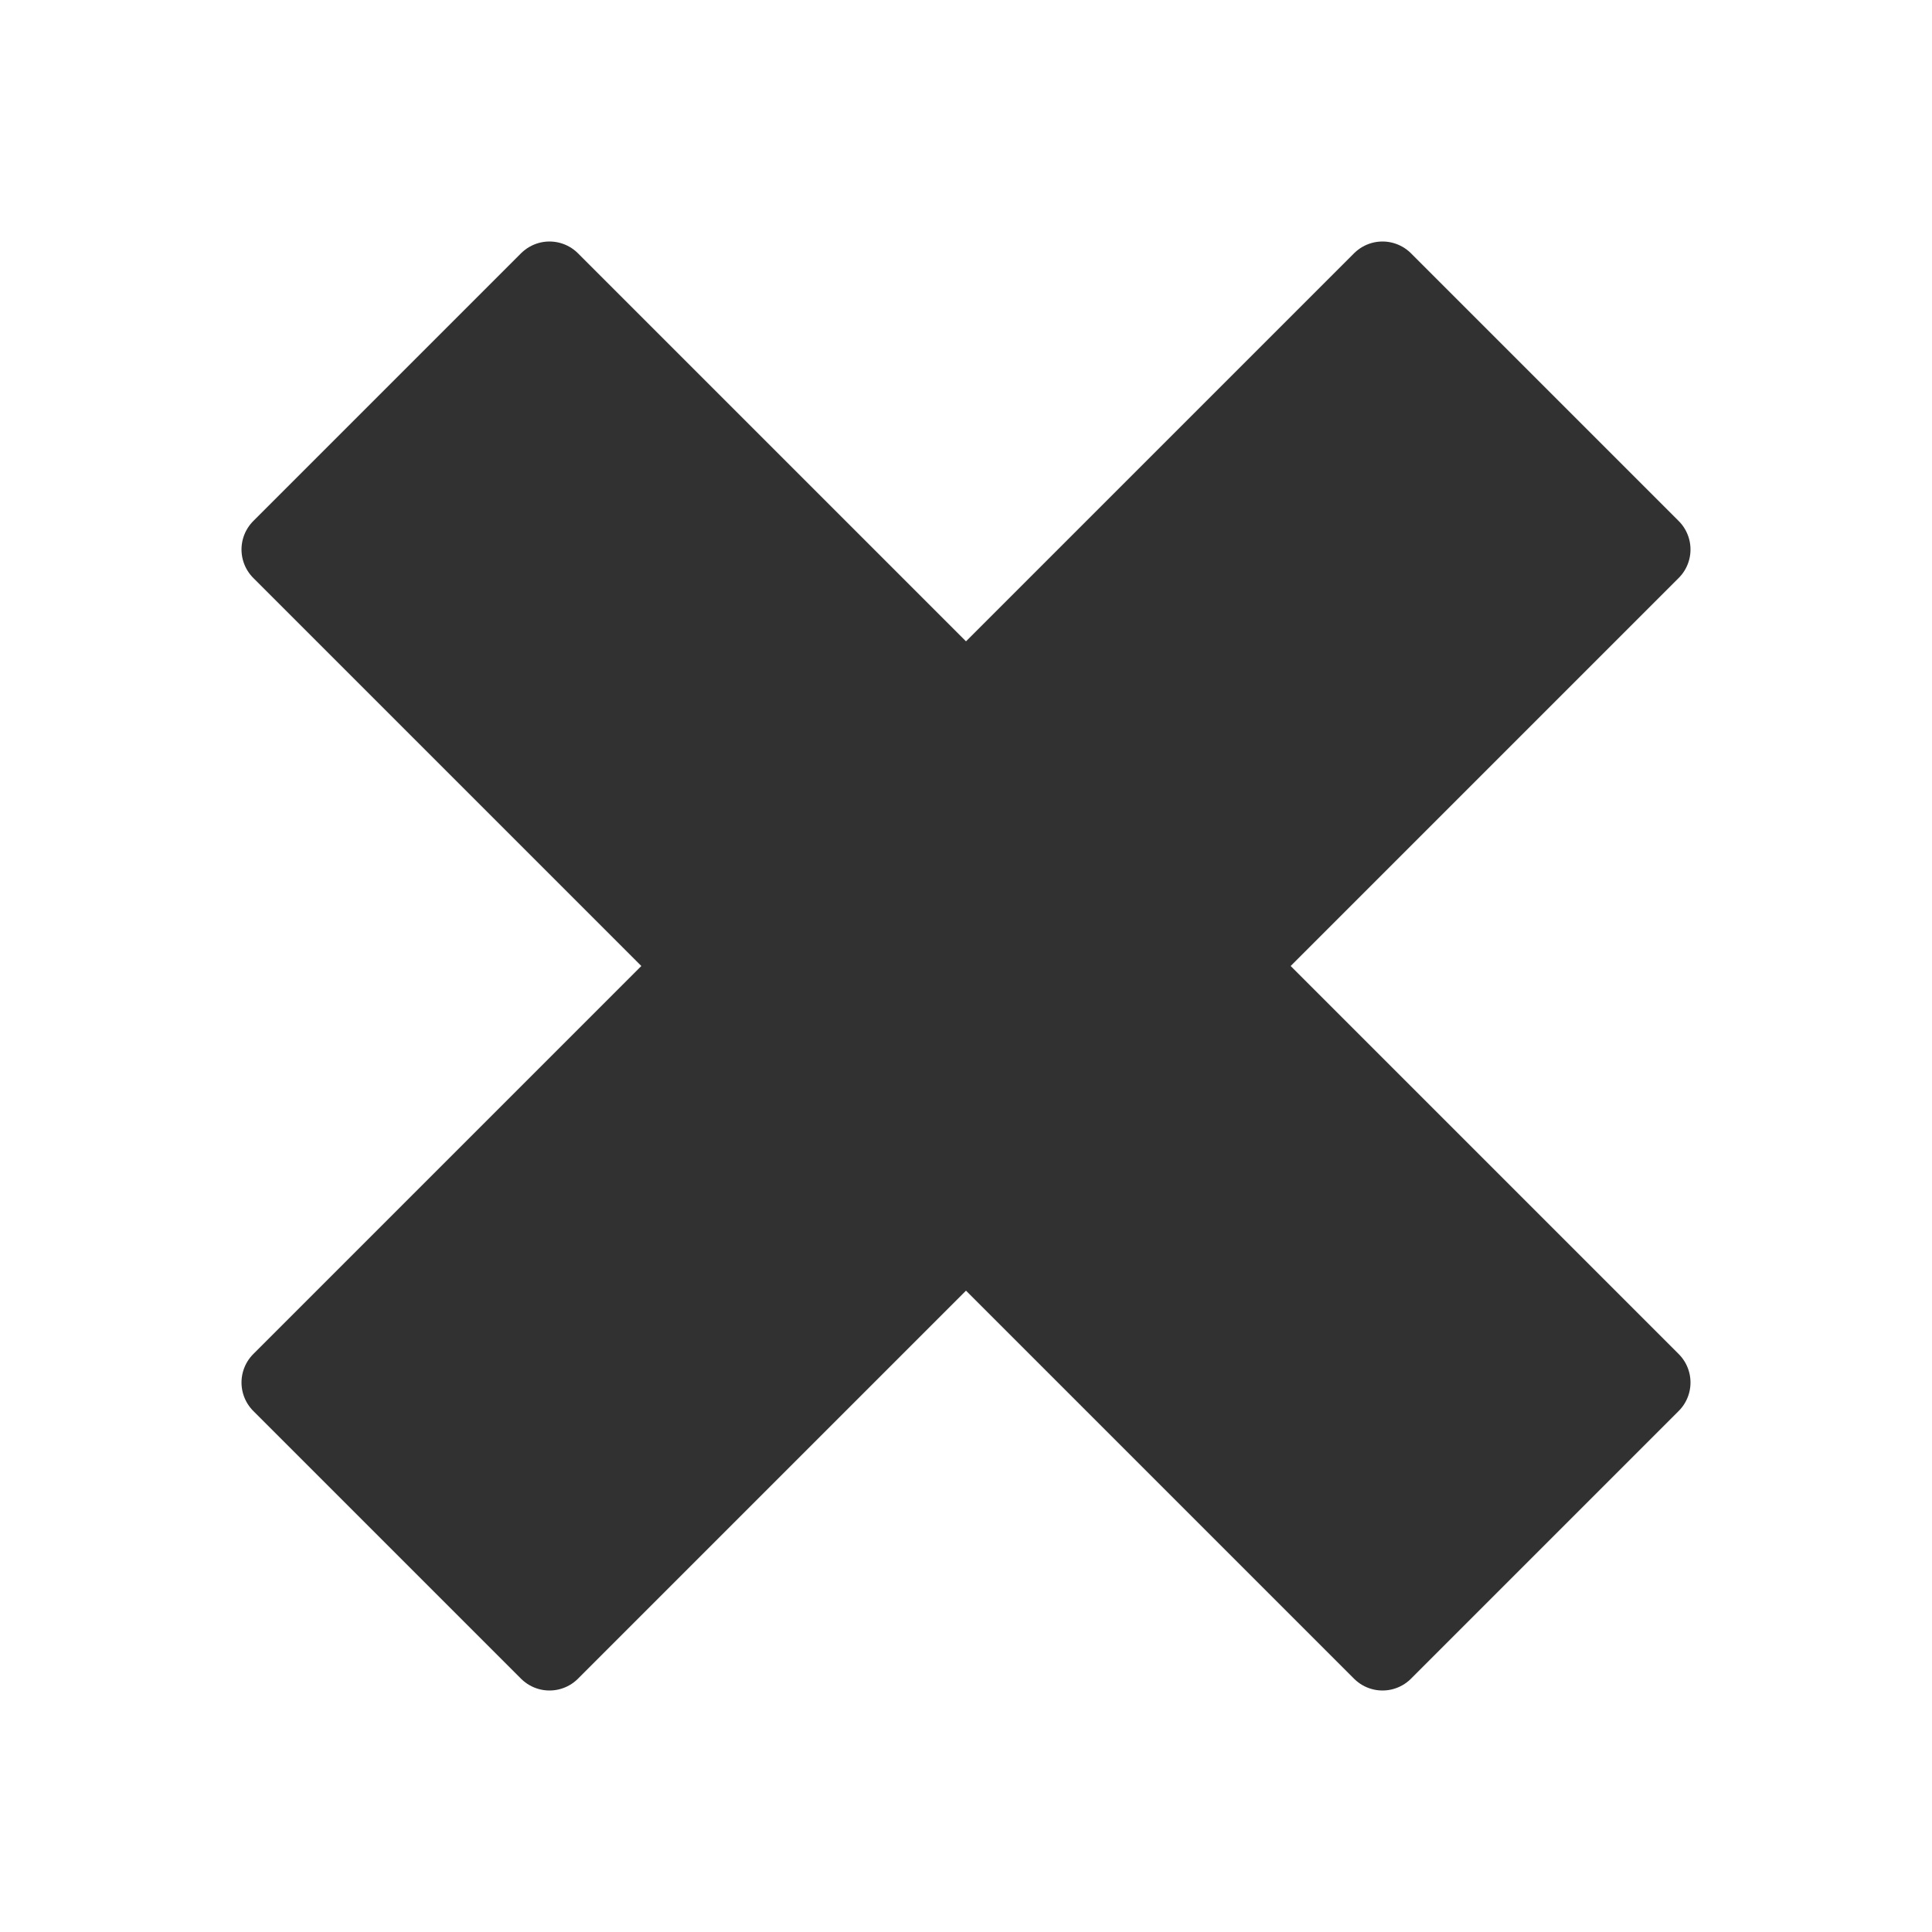
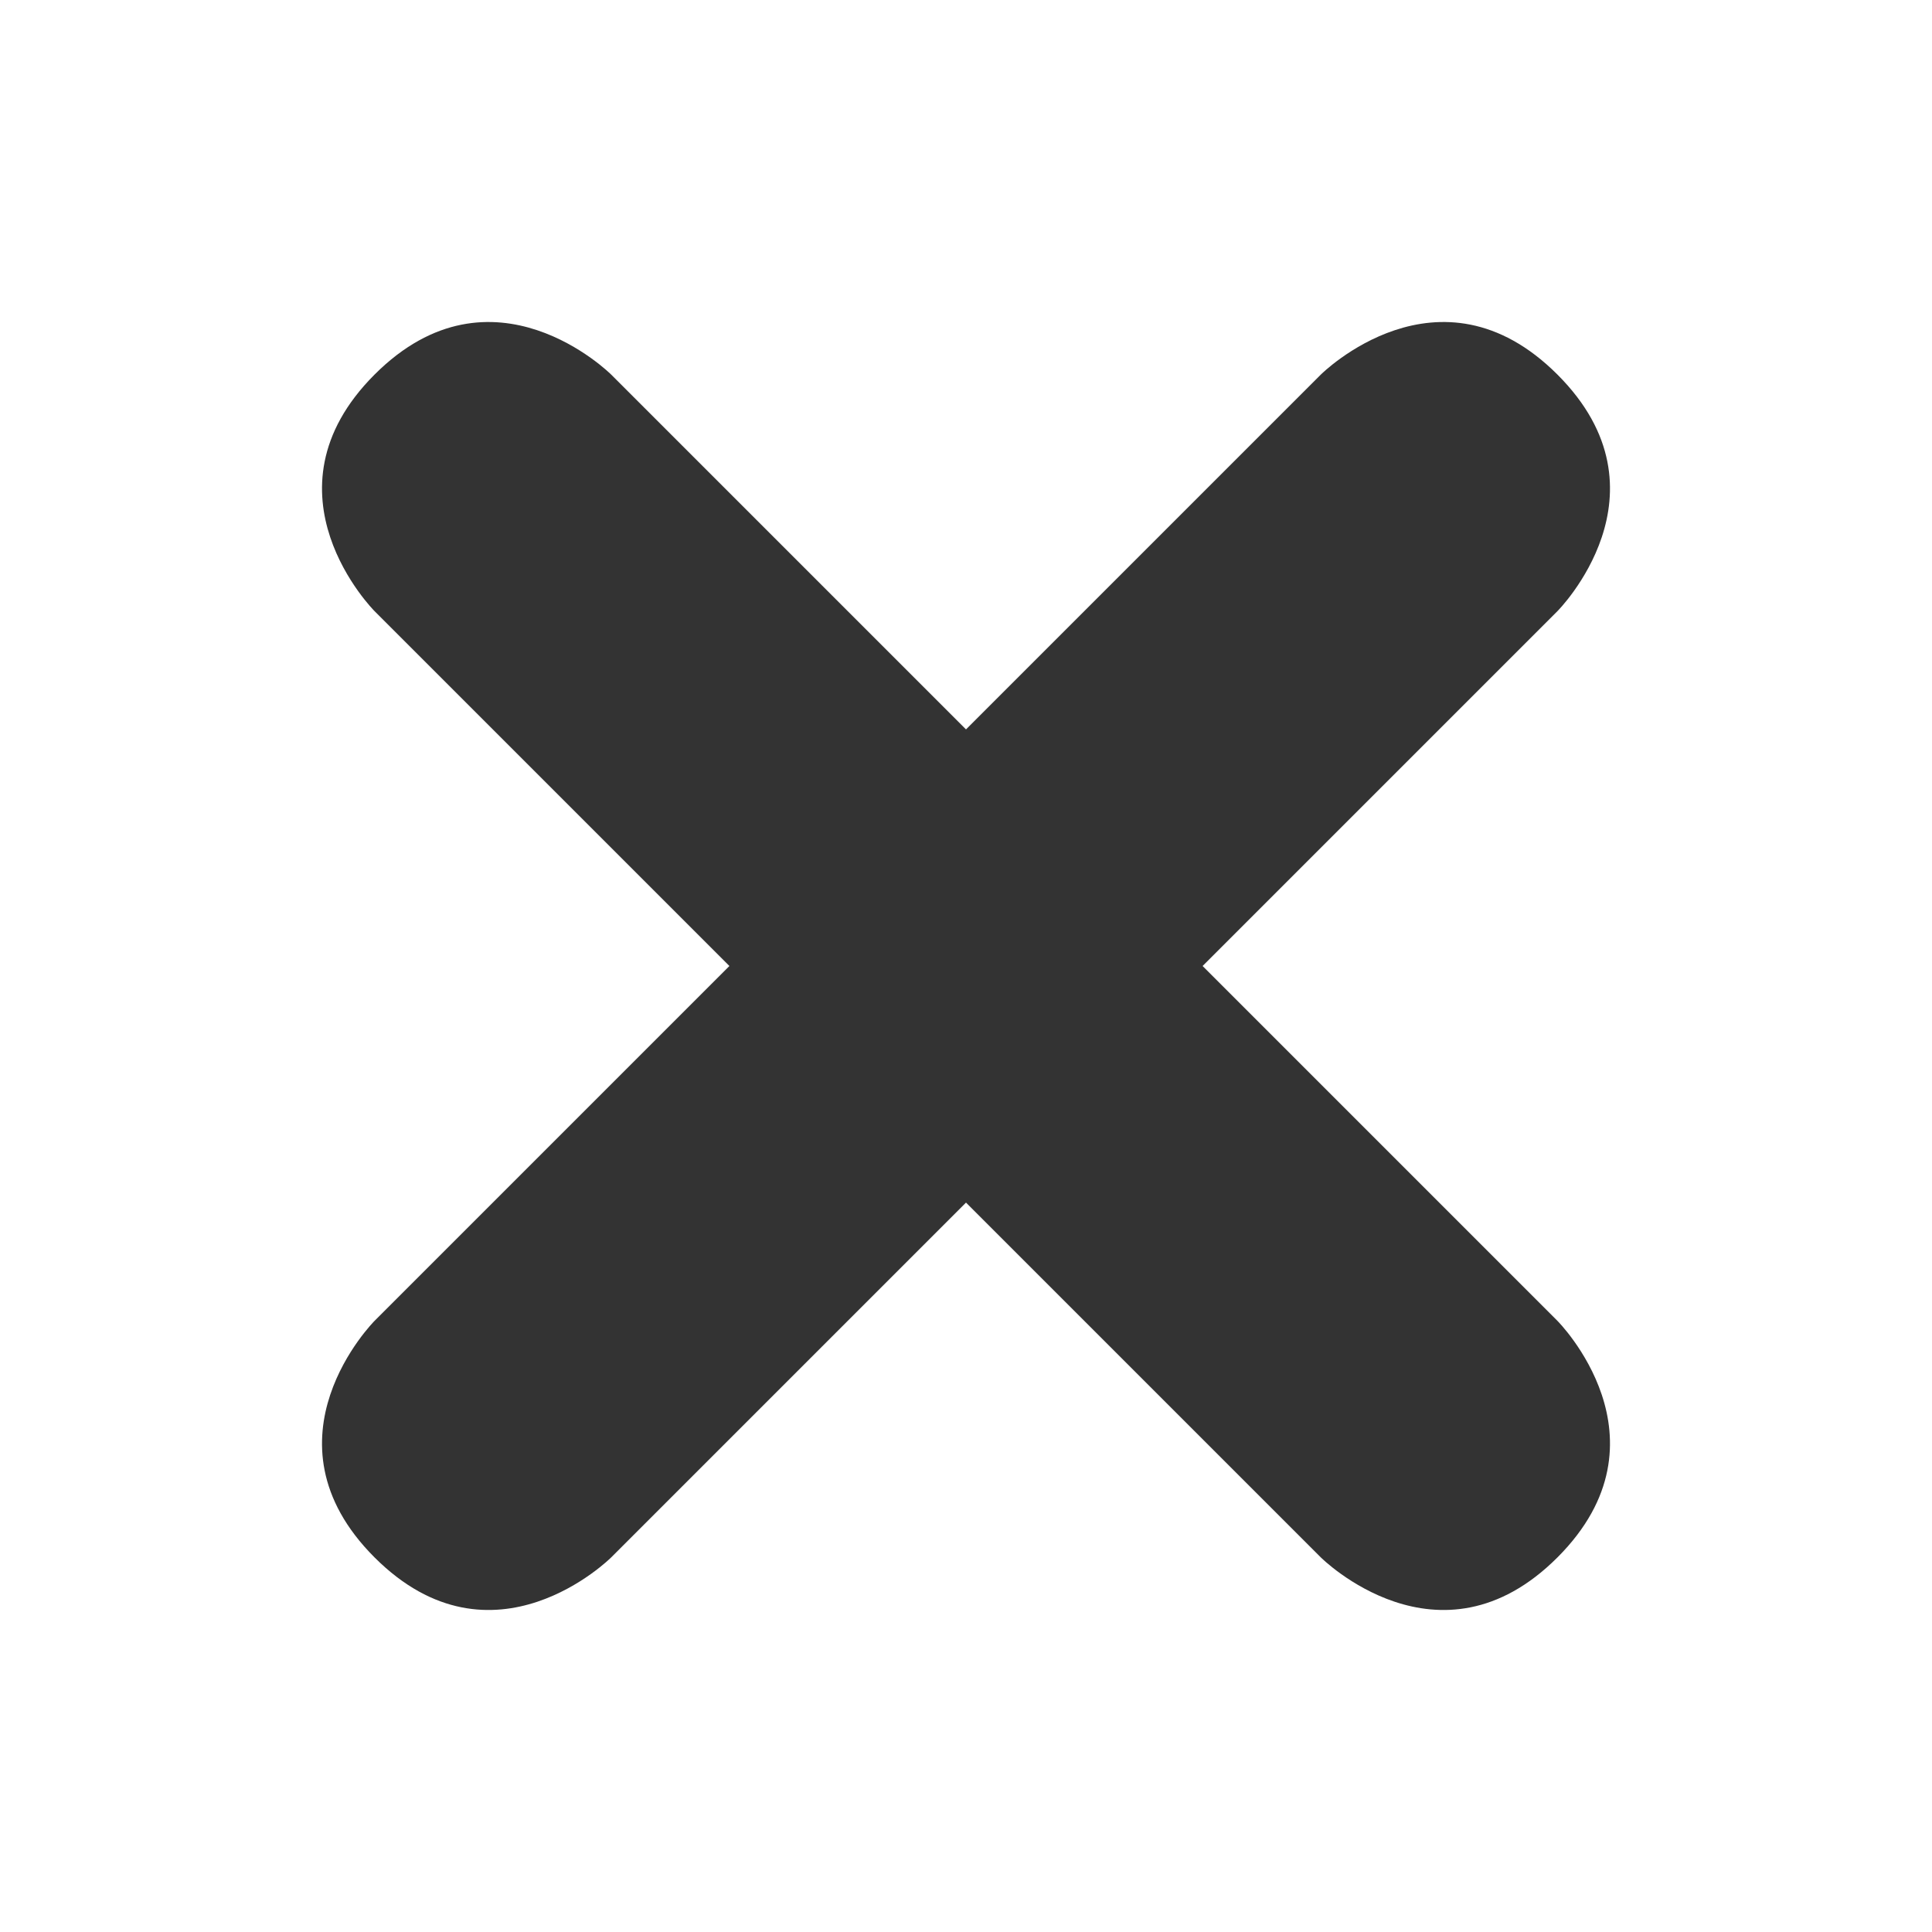
<svg xmlns="http://www.w3.org/2000/svg" xmlns:xlink="http://www.w3.org/1999/xlink" id="svg3275" height="24" width="24" version="1.0">
  <defs id="defs3277">
    <radialGradient id="radialGradient2469" gradientUnits="userSpaceOnUse" cy="4.625" cx="62.625" gradientTransform="matrix(2.1647,0,0,0.75294,-111.56,36.518)" r="10.625">
      <stop id="stop8840" offset="0" />
      <stop id="stop8842" style="stop-opacity:0" offset="1" />
    </radialGradient>
    <linearGradient id="linearGradient2452" y2="34.225" gradientUnits="userSpaceOnUse" x2="24.104" gradientTransform="matrix(1.8451,0,0,1.834,-20.057,-17.214)" y1="15.181" x1="24.104">
      <stop id="stop2266" style="stop-color:#d7e866" offset="0" />
      <stop id="stop2268" style="stop-color:#8cab2a" offset="1" />
    </linearGradient>
    <linearGradient id="linearGradient3269" y2="45" gradientUnits="userSpaceOnUse" x2="24" y1="5" x1="24">
      <stop id="stop3261" style="stop-color:#fff" offset="0" />
      <stop id="stop3263" style="stop-color:#fff;stop-opacity:0" offset="1" />
    </linearGradient>
    <radialGradient xlink:href="#linearGradient2499" id="radialGradient5966" gradientUnits="userSpaceOnUse" gradientTransform="matrix(1.226924,0,0,0.9913394,-14.52316,8.559101)" cx="64.808" cy="1019.362" fx="64.808" fy="991.862" r="61.016" />
    <linearGradient x1="63.397" y1="-12.489" gradientTransform="matrix(2.8014,0,0,2.8014,-142.25,43.835)" x2="63.397" gradientUnits="userSpaceOnUse" y2="5.468" id="linearGradient2499">
      <stop offset="0" style="stop-color:#ffffff;stop-opacity:0;" id="stop4875" />
      <stop id="stop3899" style="stop-color:#ffffff;stop-opacity:0;" offset="0.705" />
      <stop offset="1" style="stop-color:#ffffff;stop-opacity:1;" id="stop4877" />
    </linearGradient>
  </defs>
-   <path style="opacity:0.806;fill:#000000;fill-opacity:1;stroke:#000000;stroke-width:1;stroke-linecap:round;stroke-linejoin:round;stroke-miterlimit:4;stroke-opacity:1;stroke-dasharray:none" d="M 3.5,6.826 8.674,12 3.5,17.174 6.826,20.5 12,15.326 17.174,20.5 20.5,17.174 15.326,12 20.5,6.826 17.174,3.5 12,8.674 6.826,3.5 3.5,6.826 z" id="rect2999" />
+   <path style="opacity:0.8;fill:#000000;fill-opacity:1;stroke:none" d="M 16.408,19.347 12,14.939 7.592,19.347 c 0,0 -1.469,1.469 -2.939,0 -1.469,-1.469 0,-2.939 0,-2.939 L 9.061,12 4.653,7.592 c 0,0 -1.469,-1.469 0,-2.939 1.469,-1.469 2.939,0 2.939,0 L 12,9.061 16.408,4.653 c 0,0 1.469,-1.469 2.939,0 1.469,1.469 0,2.939 0,2.939 L 14.939,12 l 4.408,4.408 c 0,0 1.469,1.469 0,2.939 -1.469,1.469 -2.939,0 -2.939,0 z" id="path2997" />
</svg>
